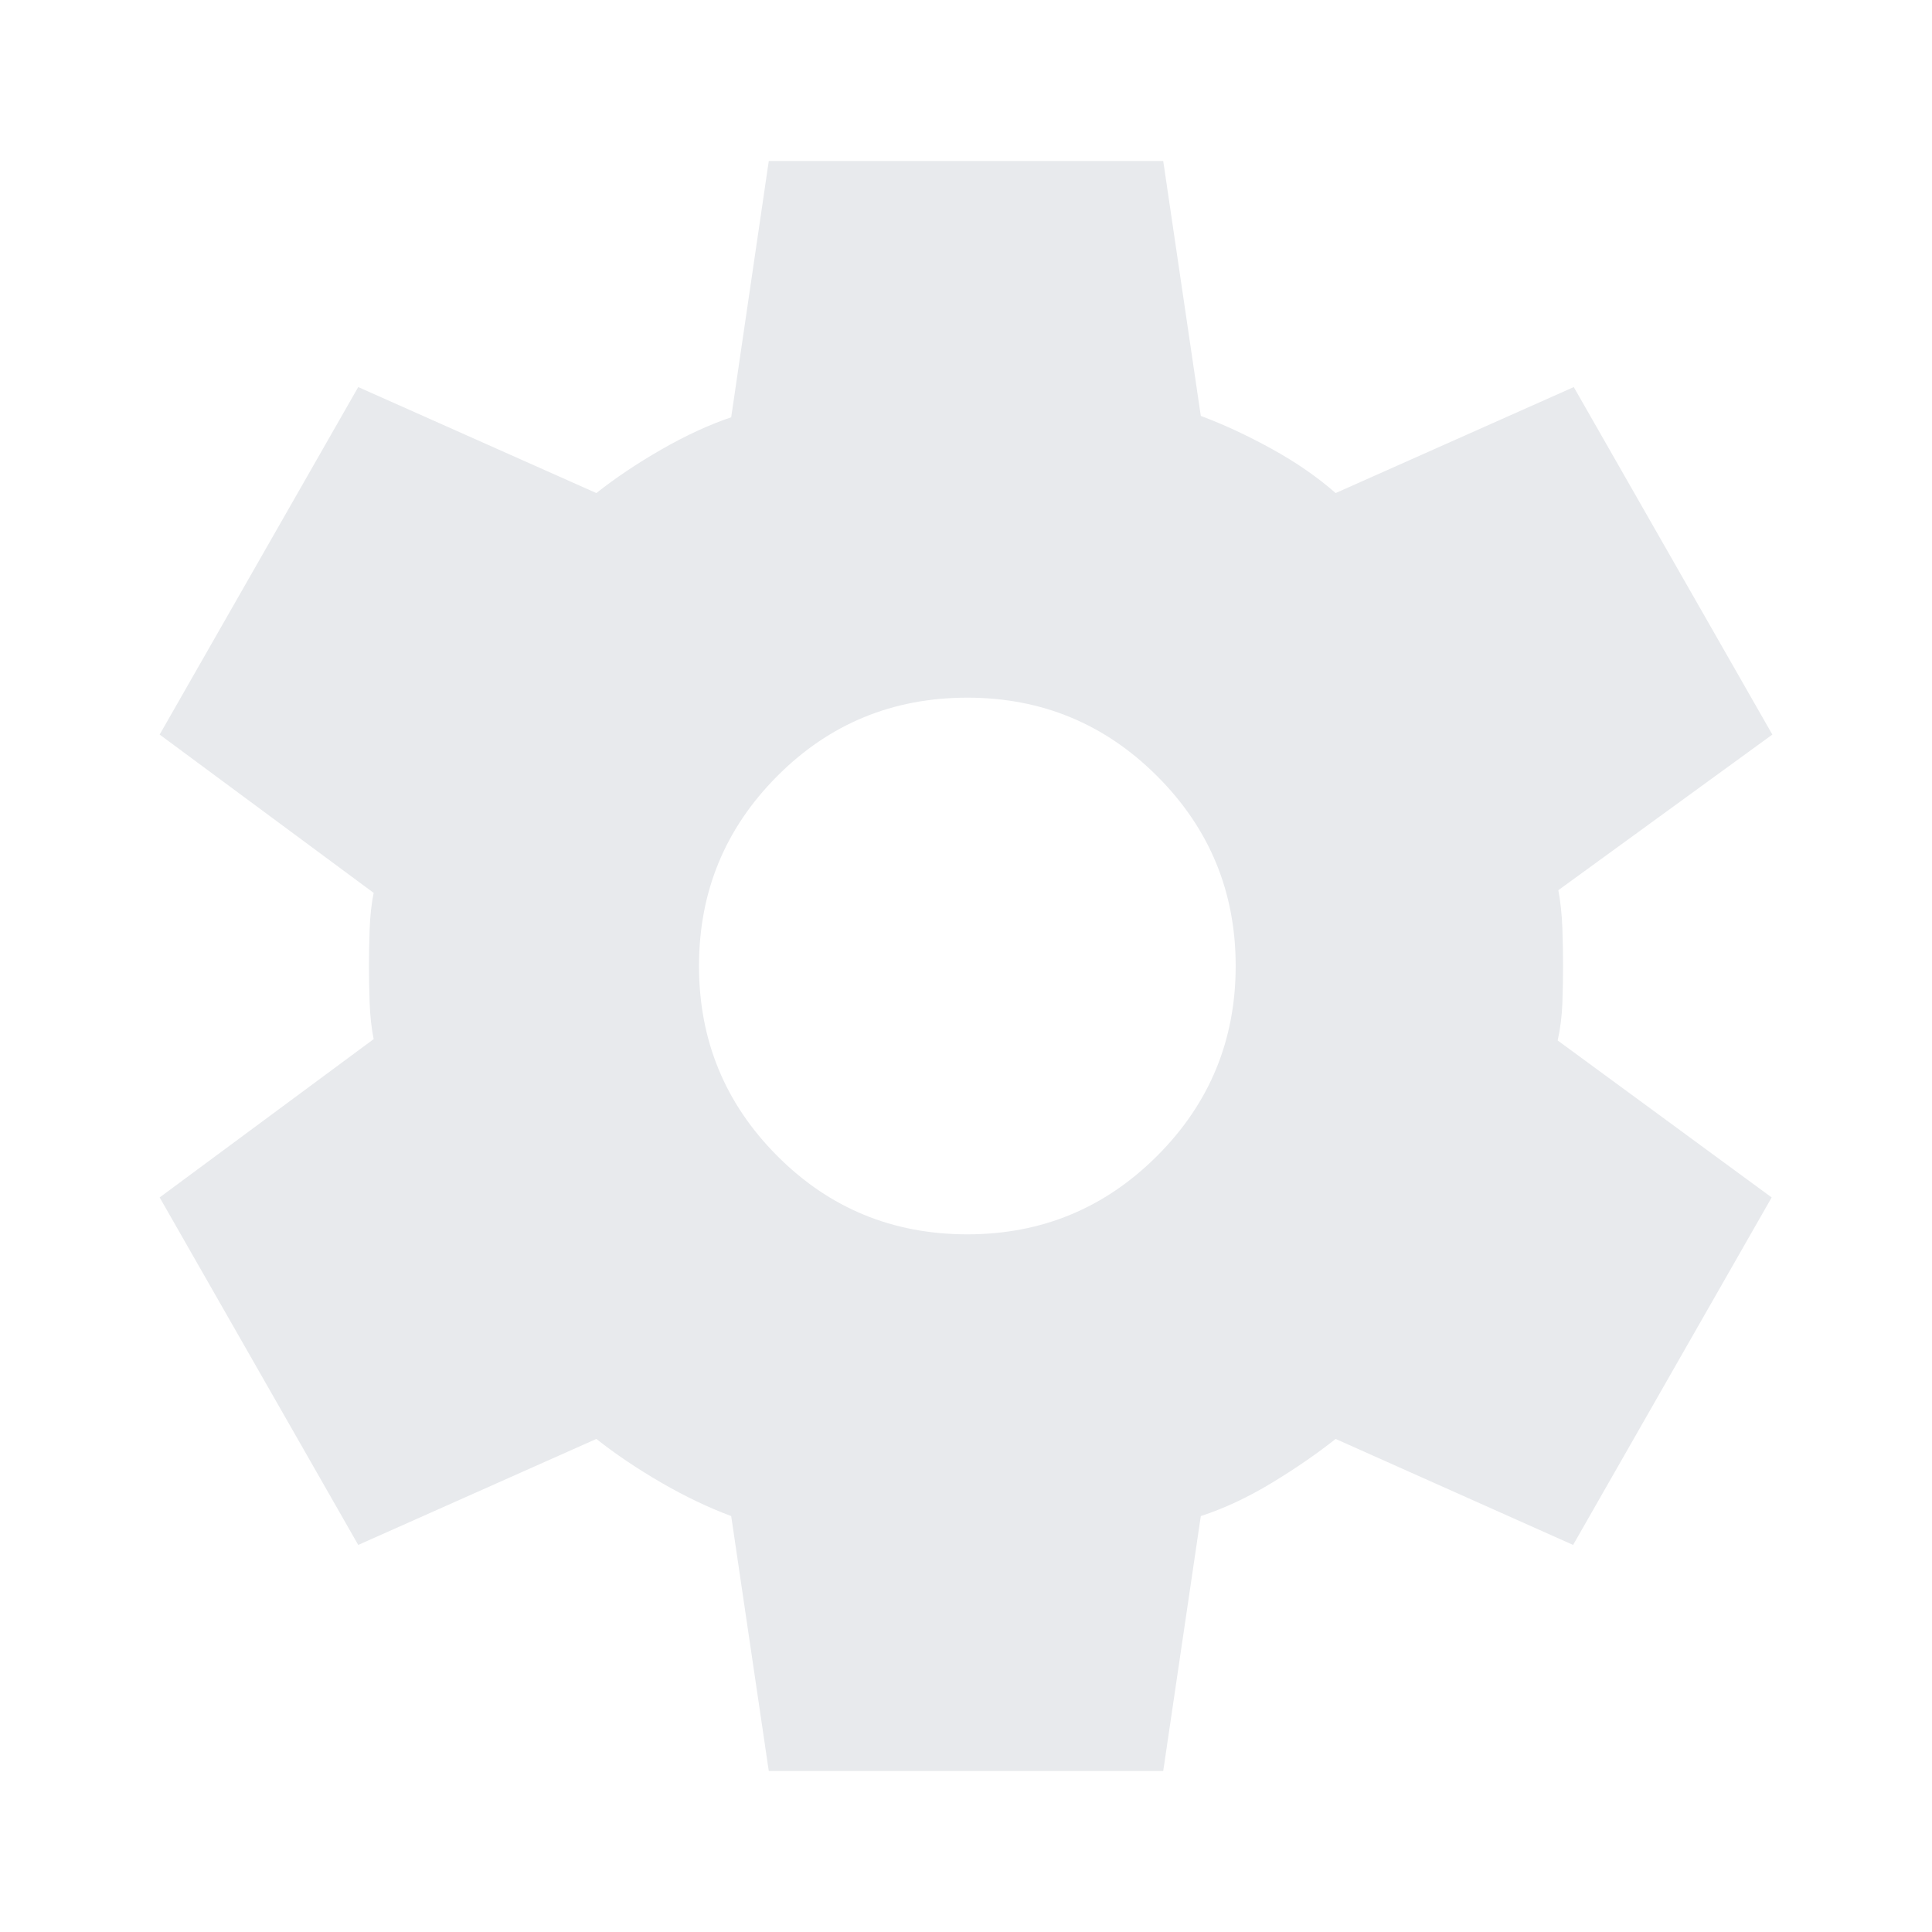
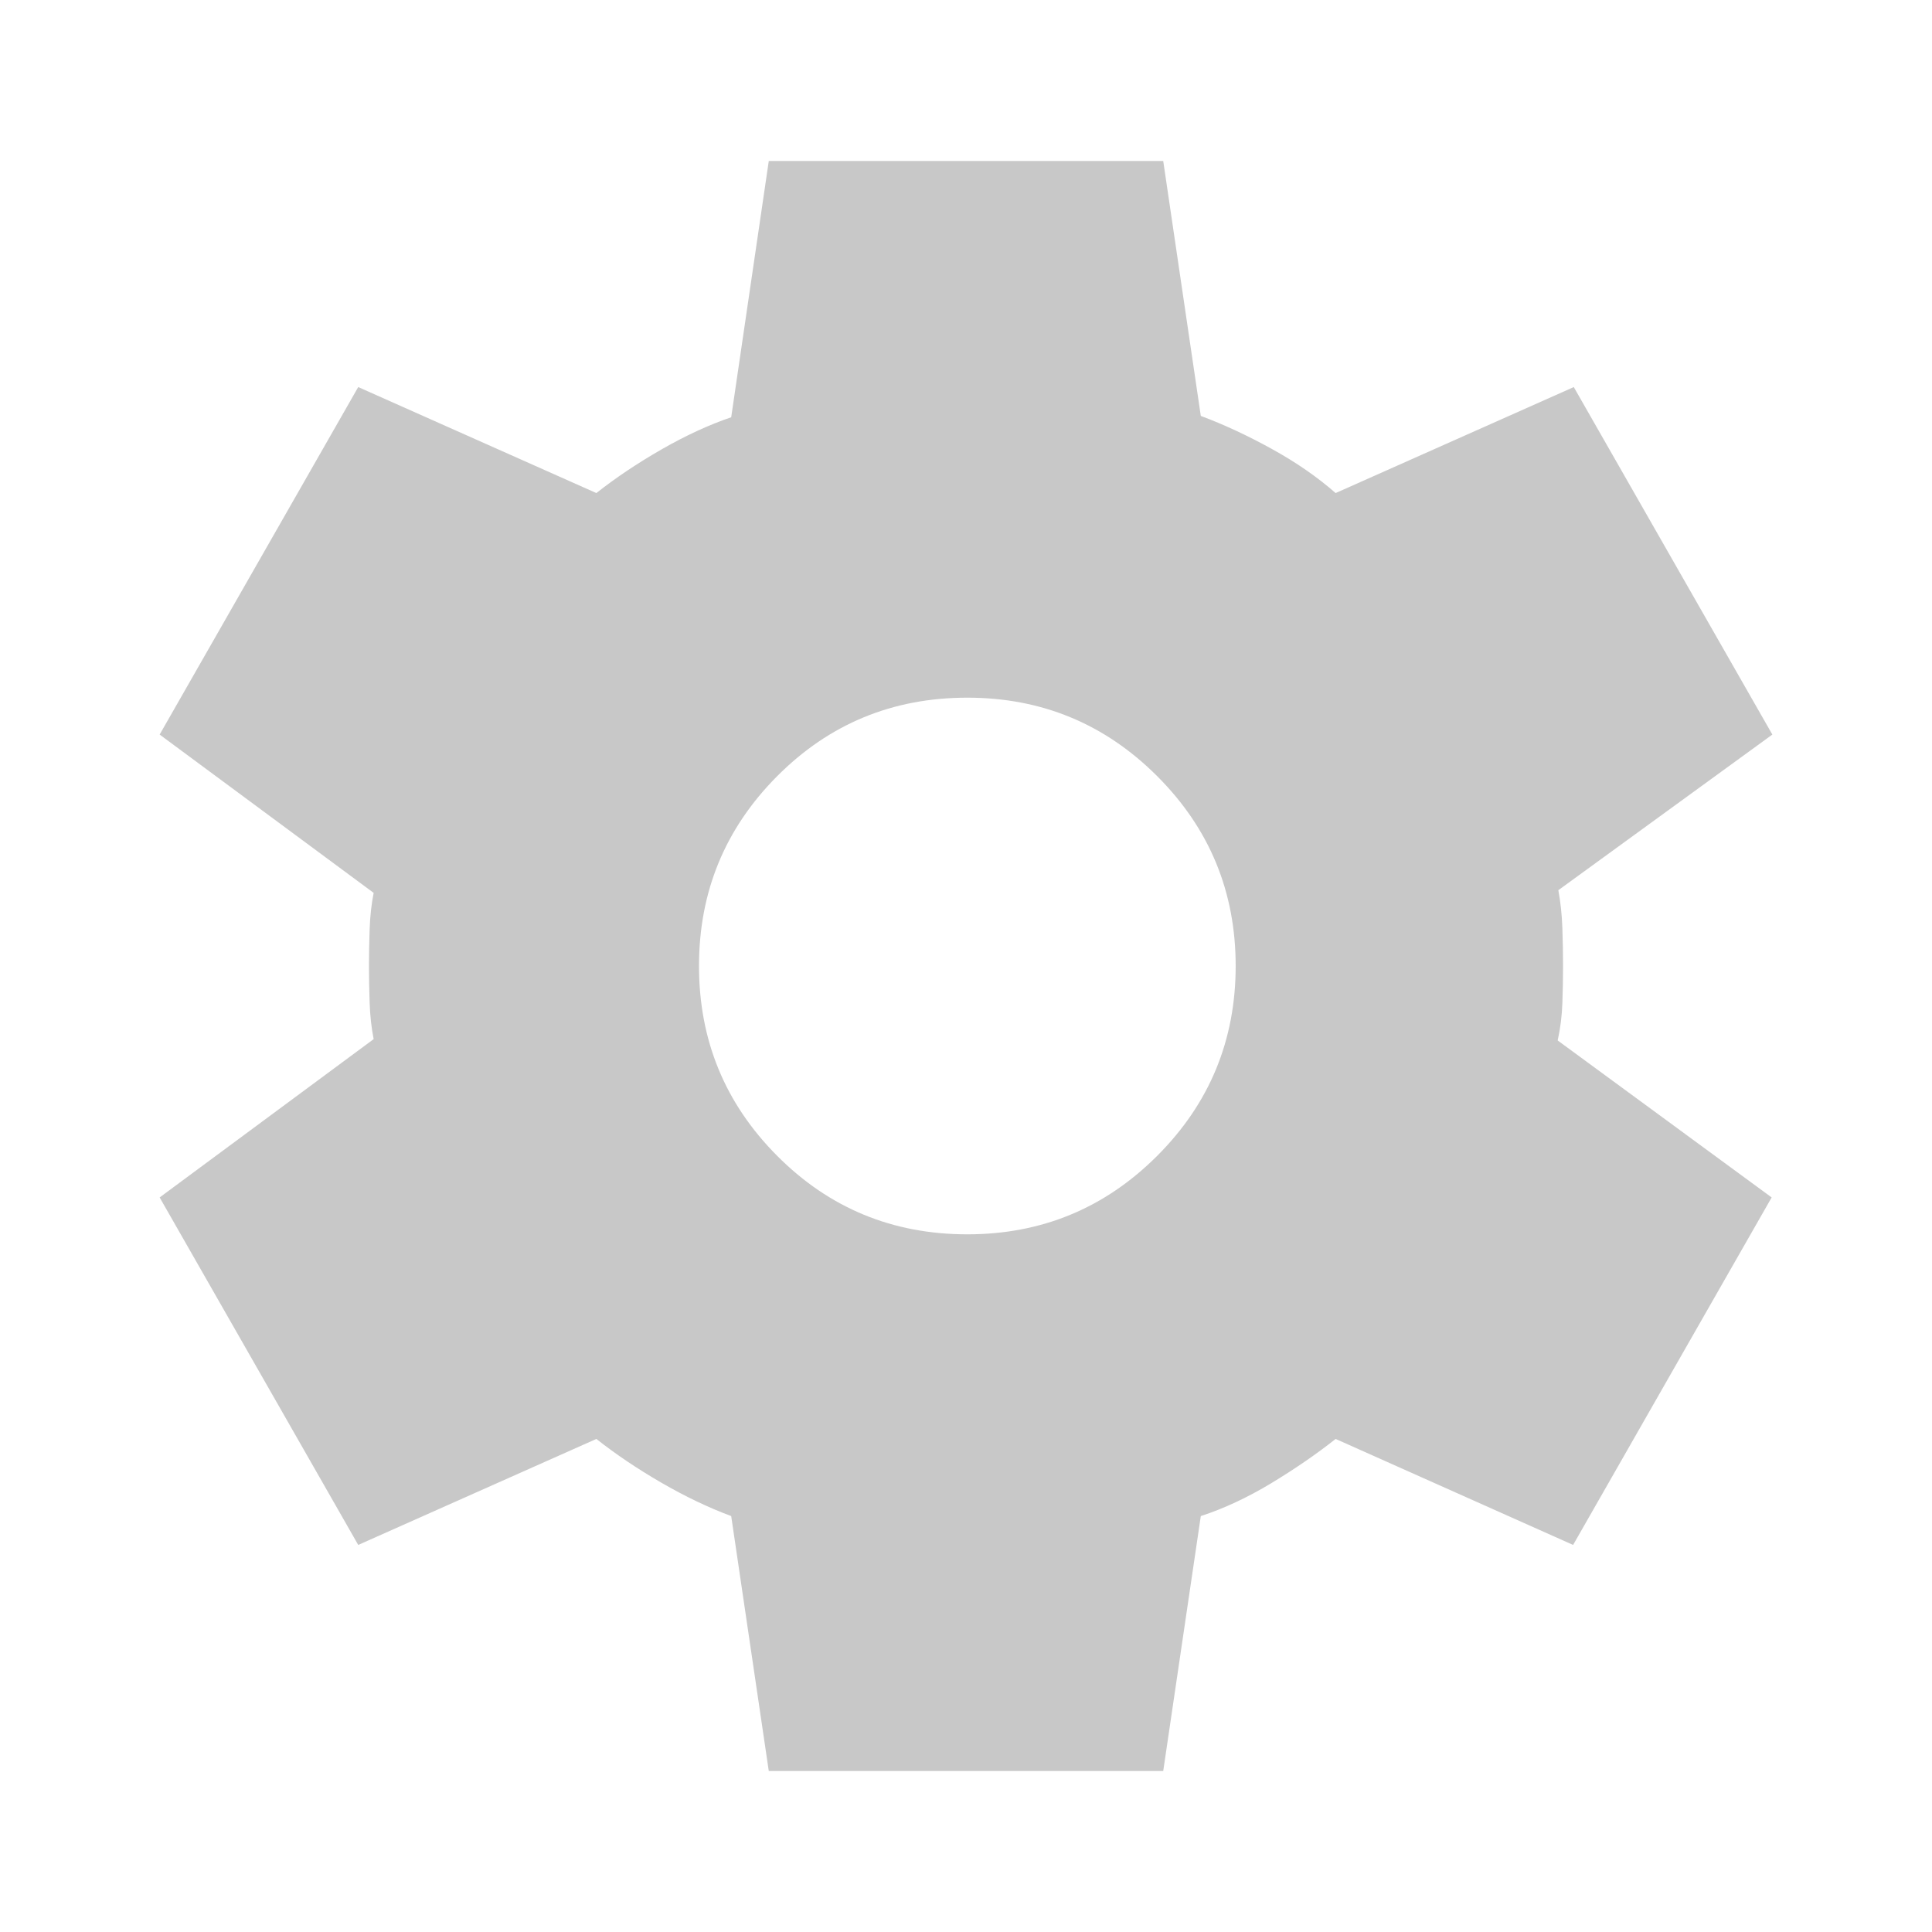
- <svg xmlns="http://www.w3.org/2000/svg" height="24px" viewBox="0 -960 960 960" width="24px" fill="#e8eaed">
+ <svg xmlns="http://www.w3.org/2000/svg" height="24px" viewBox="0 -960 960 960" width="24px" fill="rgb(200,200,200)">
  <path d="m382-80-18.67-126.67q-17-6.33-34.83-16.66-17.83-10.34-32.17-21.67L178-192.33 79.33-365l106.34-78.67q-1.67-8.33-2-18.16-.34-9.84-.34-18.17 0-8.33.34-18.17.33-9.83 2-18.16L79.33-595 178-767.67 296.33-715q14.34-11.33 32.34-21.67 18-10.33 34.66-16L382-880h196l18.67 126.67q17 6.33 35.16 16.33 18.17 10 31.84 22L782-767.67 880.67-595l-106.34 77.33q1.67 9 2 18.84.34 9.83.34 18.83 0 9-.34 18.5Q776-452 774-443l106.33 78-98.66 172.67-118-52.67q-14.34 11.33-32 22-17.67 10.67-35 16.33L578-80H382Zm98.67-266.67q55.33 0 94.33-39T614-480q0-55.33-39-94.33t-94.33-39q-55.67 0-94.5 39-38.84 39-38.84 94.33t38.84 94.33q38.83 39 94.5 39Z" />
</svg>
